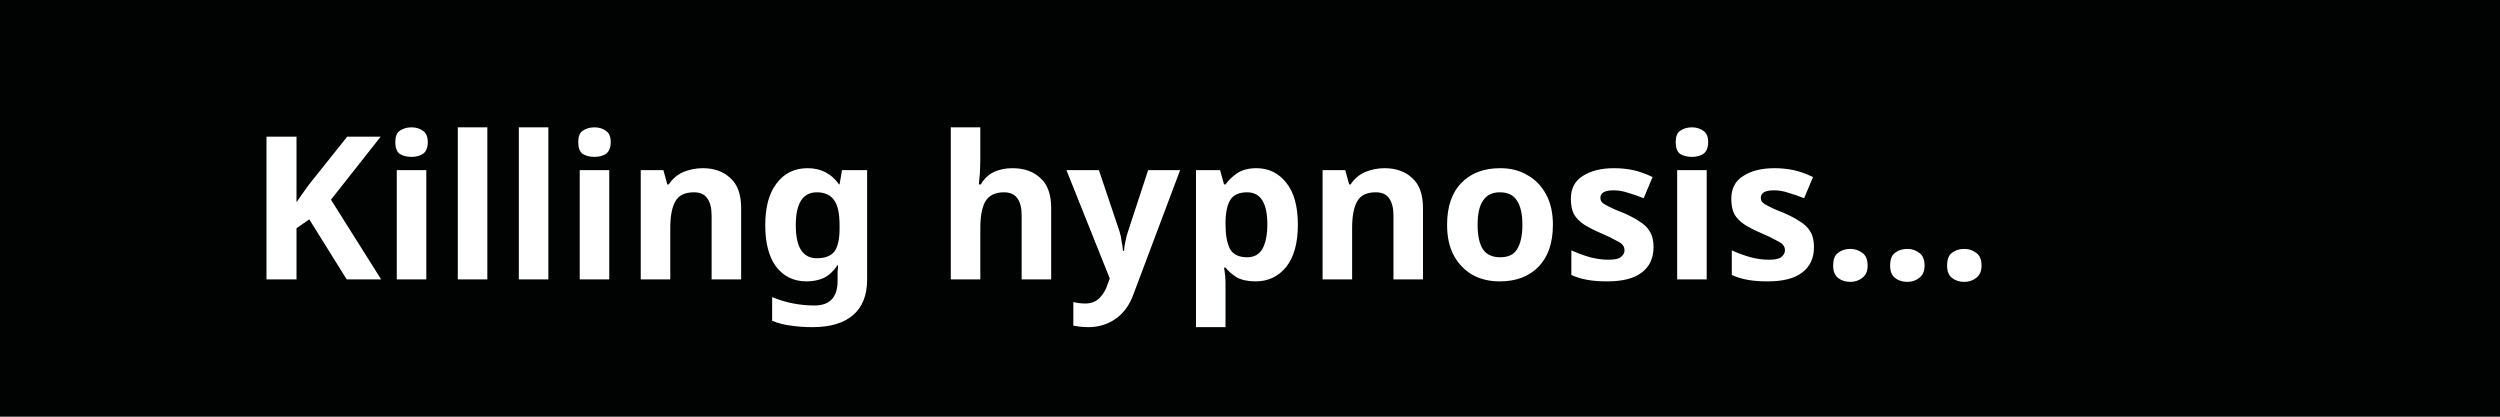
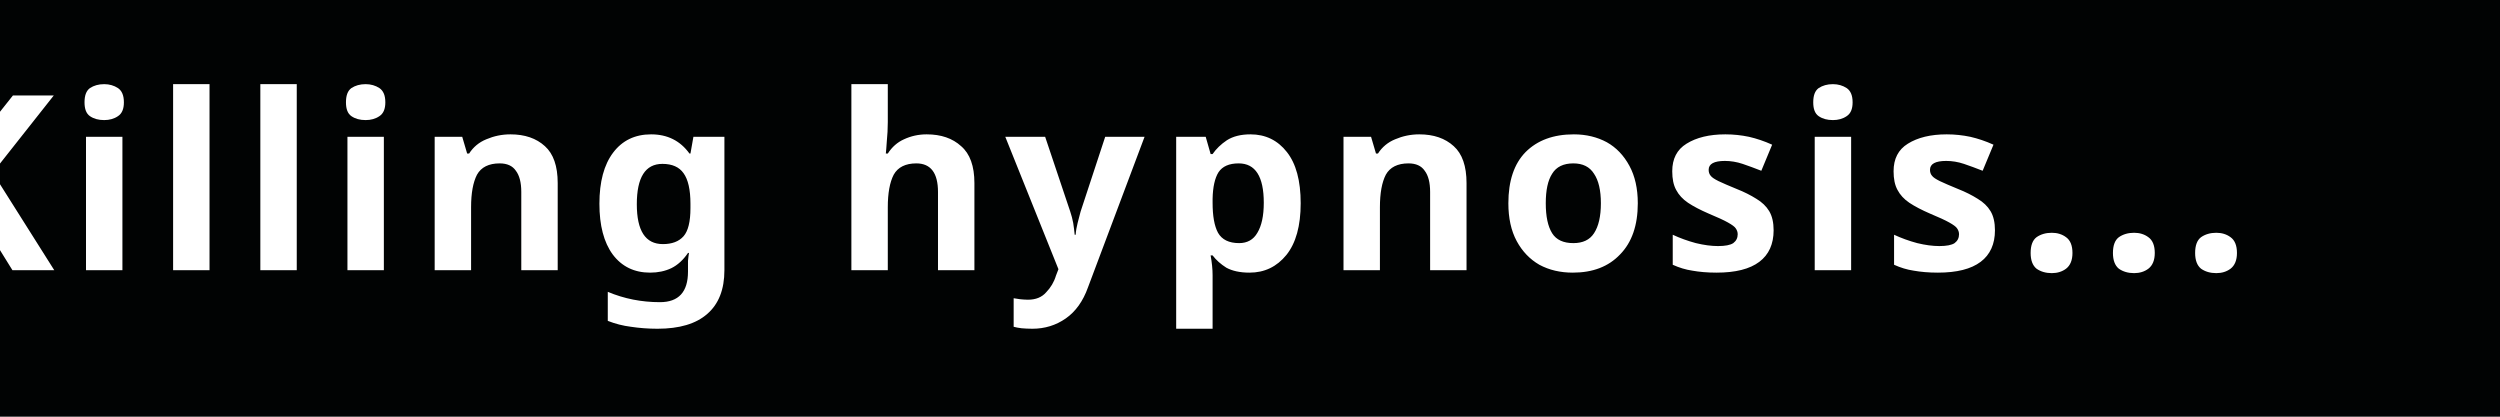
<svg xmlns="http://www.w3.org/2000/svg" width="300" height="50" viewBox="0 0 79.375 13.229" version="1.1" id="svg5">
  <defs id="defs2" />
  <g id="layer1">
    <rect style="fill:#010303;fill-opacity:1;stroke:none;stroke-width:0;stroke-dasharray:none;stroke-opacity:1;paint-order:fill markers stroke;stop-color:#000000" id="rect111" width="79.375" height="13.229" x="-5.3290705e-15" y="2.220446e-16" />
-     <text xml:space="preserve" style="font-size:6.35px;line-height:1.25;font-family:sans-serif;text-align:center;letter-spacing:0px;word-spacing:0px;text-anchor:middle;stroke-width:0.265" x="39.705" y="8.872" id="text899">
-       <tspan id="tspan897" style="font-style:normal;font-variant:normal;font-weight:bold;font-stretch:normal;font-size:6.35px;font-family:'BIZ UDPゴシック';-inkscape-font-specification:'BIZ UDPゴシック Bold';text-align:center;text-anchor:middle;fill:#ffffff;stroke-width:0.265" x="39.705" y="8.872">Killing hypnosis...</tspan>
+     <text xml:space="preserve" style="font-size:7.761px;line-height:1.25;font-family:sans-serif;text-align:center;letter-spacing:0.4px;word-spacing:0px;text-anchor:middle;stroke-width:0.265" x="39.665" y="8.576" id="text899">
+       <tspan id="tspan897" style="font-style:normal;font-variant:normal;font-weight:bold;font-stretch:normal;font-size:7.761px;font-family:sans-serif;-inkscape-font-specification:'sans-serif Bold';text-align:center;text-anchor:middle;fill:#ffffff;stroke-width:0.265" x="39.865" y="8.576">Killing hypnosis...</tspan>
    </text>
  </g>
</svg>
